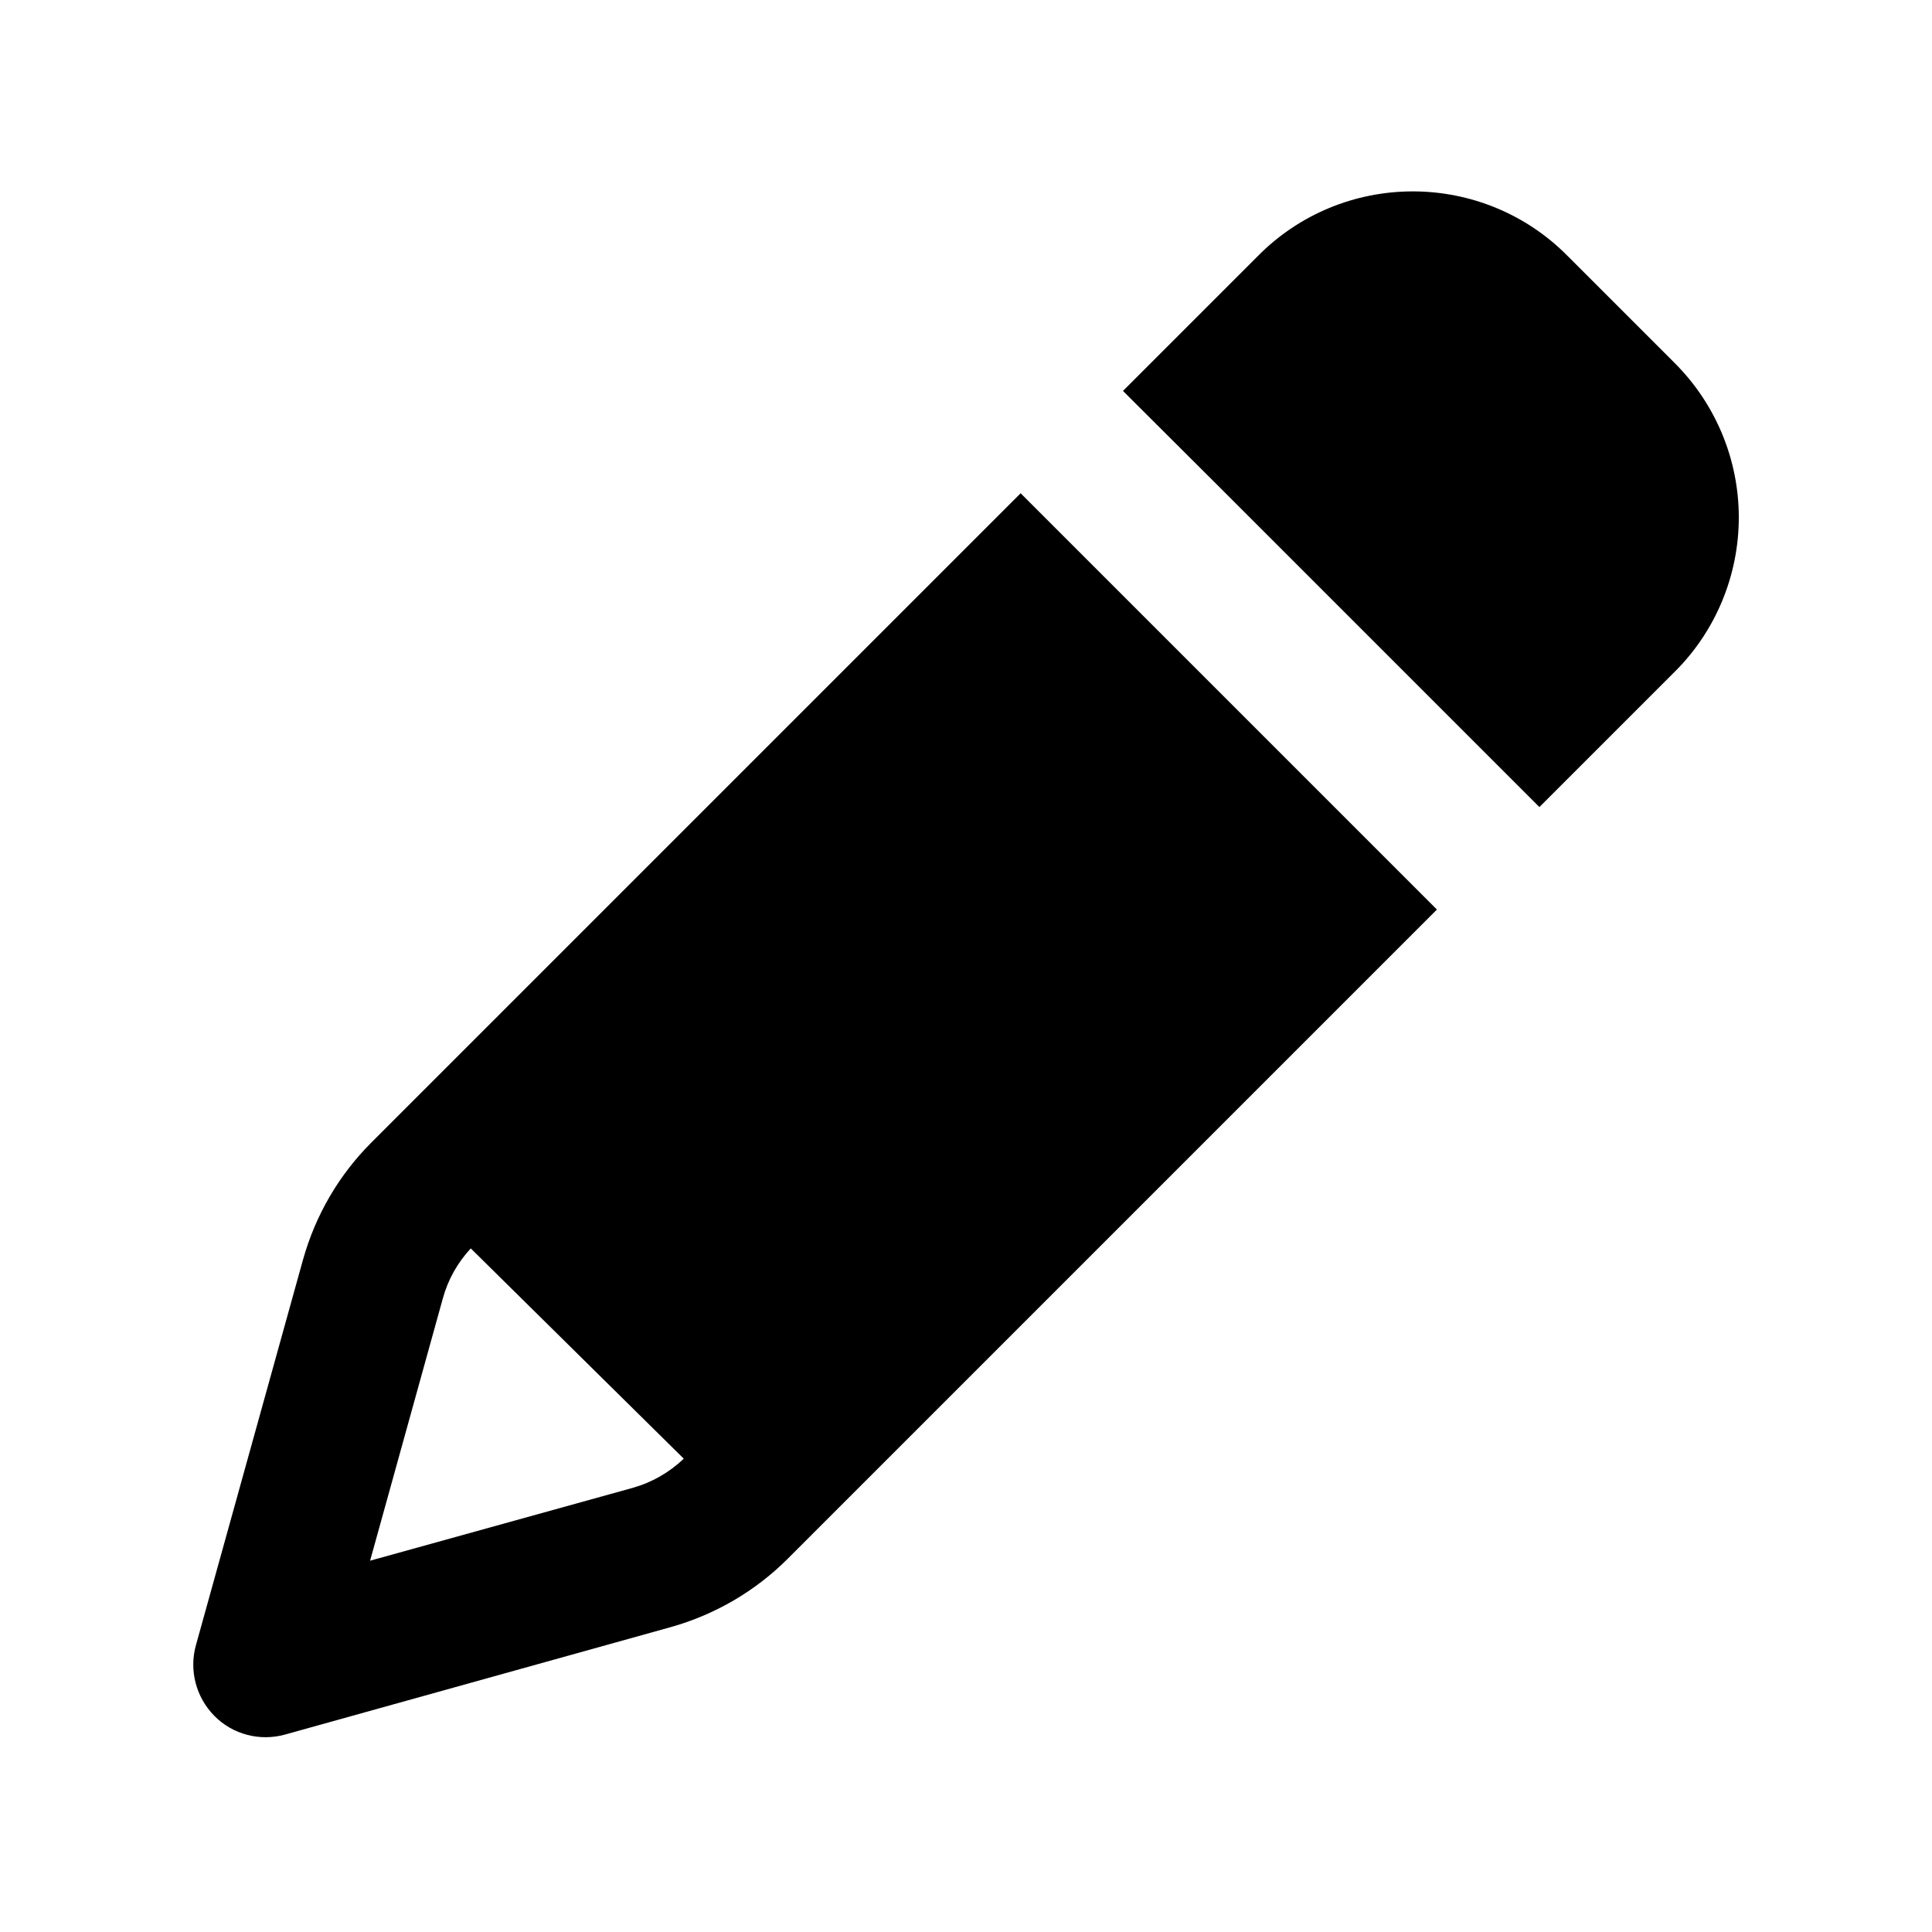
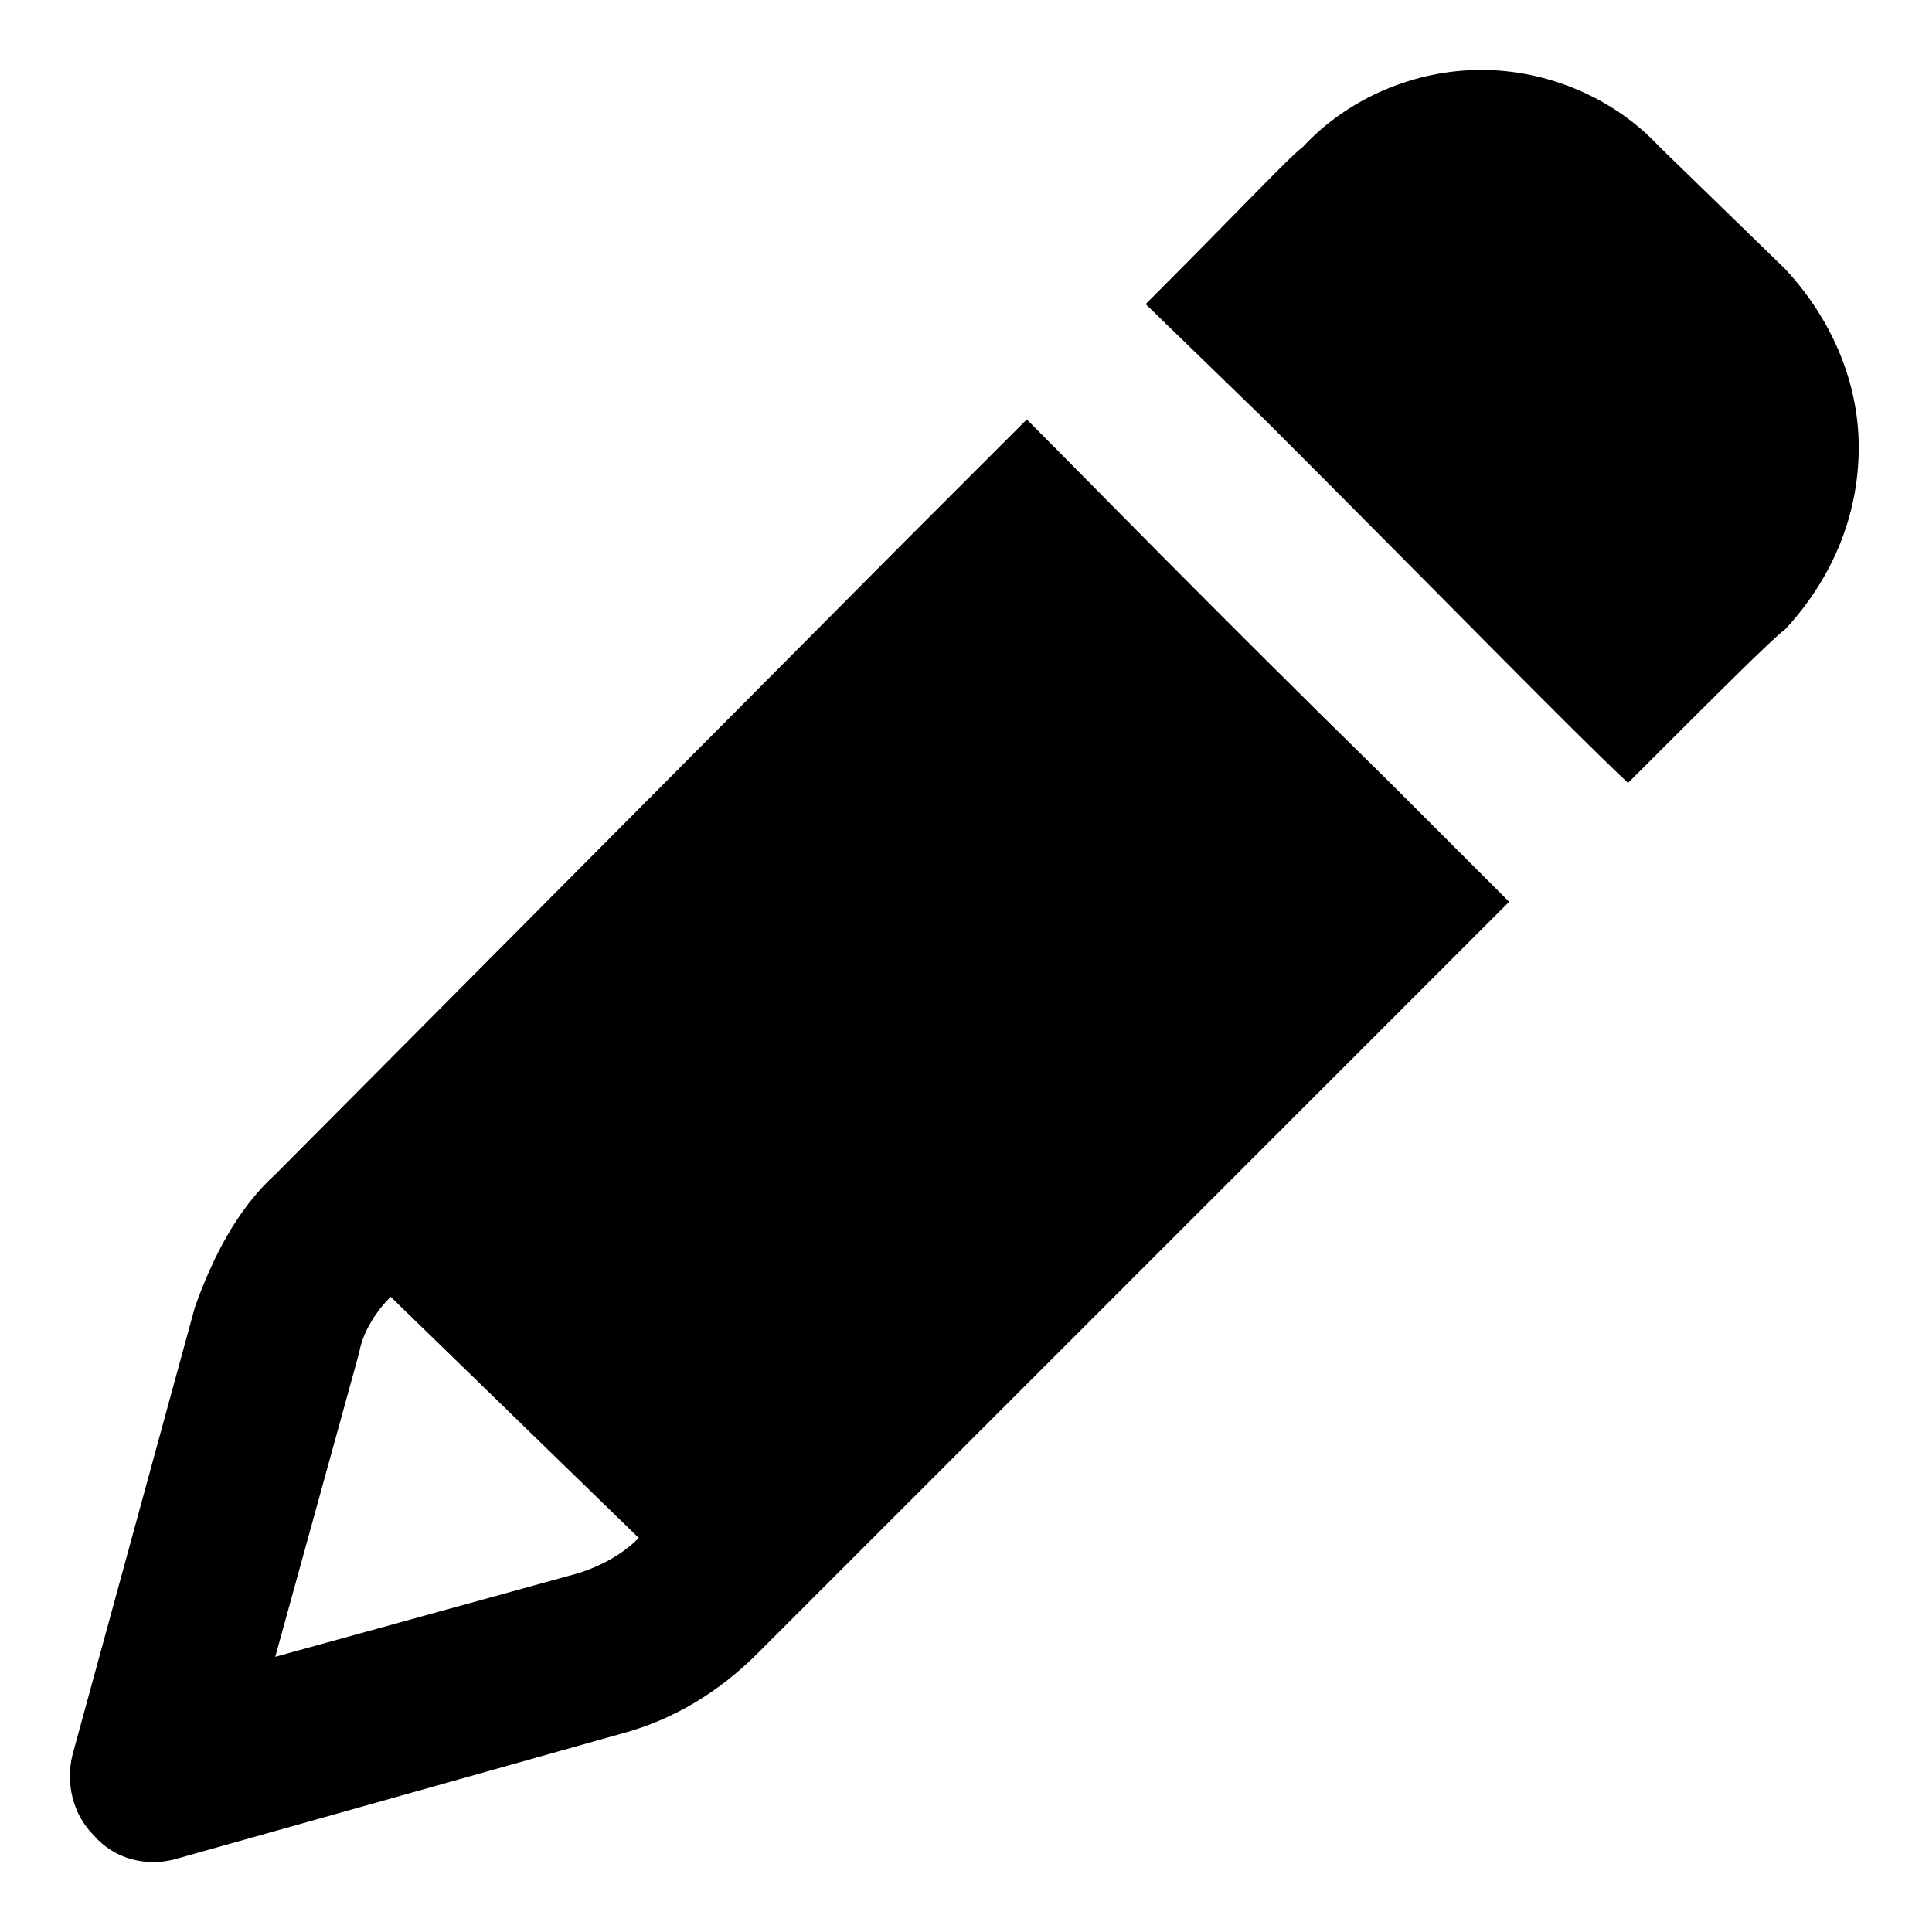
- <svg xmlns="http://www.w3.org/2000/svg" viewBox="0 0 640 640">
-   <path d="M100.4 417.2C104.5 402.6 112.2 389.3 123 378.5L304.2 197.3L338.1 163.4C354.7 180 389.4 214.7 442.1 267.4L476 301.3L442.1 335.2L260.9 516.4C250.2 527.1 236.8 534.9 222.2 539L94.4 574.6C86.1 576.9 77.1 574.6 71 568.4C64.9 562.2 62.6 553.3 64.9 545L100.4 417.2zM156 413.5C151.6 418.2 148.4 423.9 146.7 430.1L122.6 517L209.5 492.9C215.9 491.1 221.7 487.8 226.5 483.2L155.9 413.5zM510 267.4C493.4 250.8 458.7 216.1 406 163.4L372 129.5C398.5 103 413.4 88.1 416.9 84.6C430.4 71 448.8 63.4 468 63.4C487.2 63.4 505.6 71 519.1 84.6L554.8 120.3C568.4 133.9 576 152.3 576 171.4C576 190.5 568.4 209 554.8 222.5C551.3 226 536.4 240.9 509.9 267.4z" />
+ <svg xmlns="http://www.w3.org/2000/svg" viewBox="0 0 551.75 552.735">
+   <path fill="#000000" d="M55.750 374C60.750 360 67.750 346 78.750 336L259.750 154L293.750 120C310.750 137 344.750 172 397.750 224L431.750 258L397.750 292L216.750 473C205.750 484 192.750 492 177.750 496L49.750 532C41.750 534 32.750 532 26.750 525C20.750 519 18.750 510 20.750 502L55.750 374ZM111.750 371C107.750 375 103.750 381 102.750 387L78.750 474L165.750 450C171.750 448 177.750 445 182.750 440L111.750 371ZM465.750 224C448.750 208 414.750 173 361.750 120L327.750 87C354.750 60 368.750 45 372.750 42C385.750 28 404.750 20 423.750 20C442.750 20 461.750 28 474.750 42L510.750 77C523.750 91 531.750 109 531.750 128C531.750 148 523.750 166 510.750 180C506.750 183 491.750 198 465.750 224Z" />
</svg>
